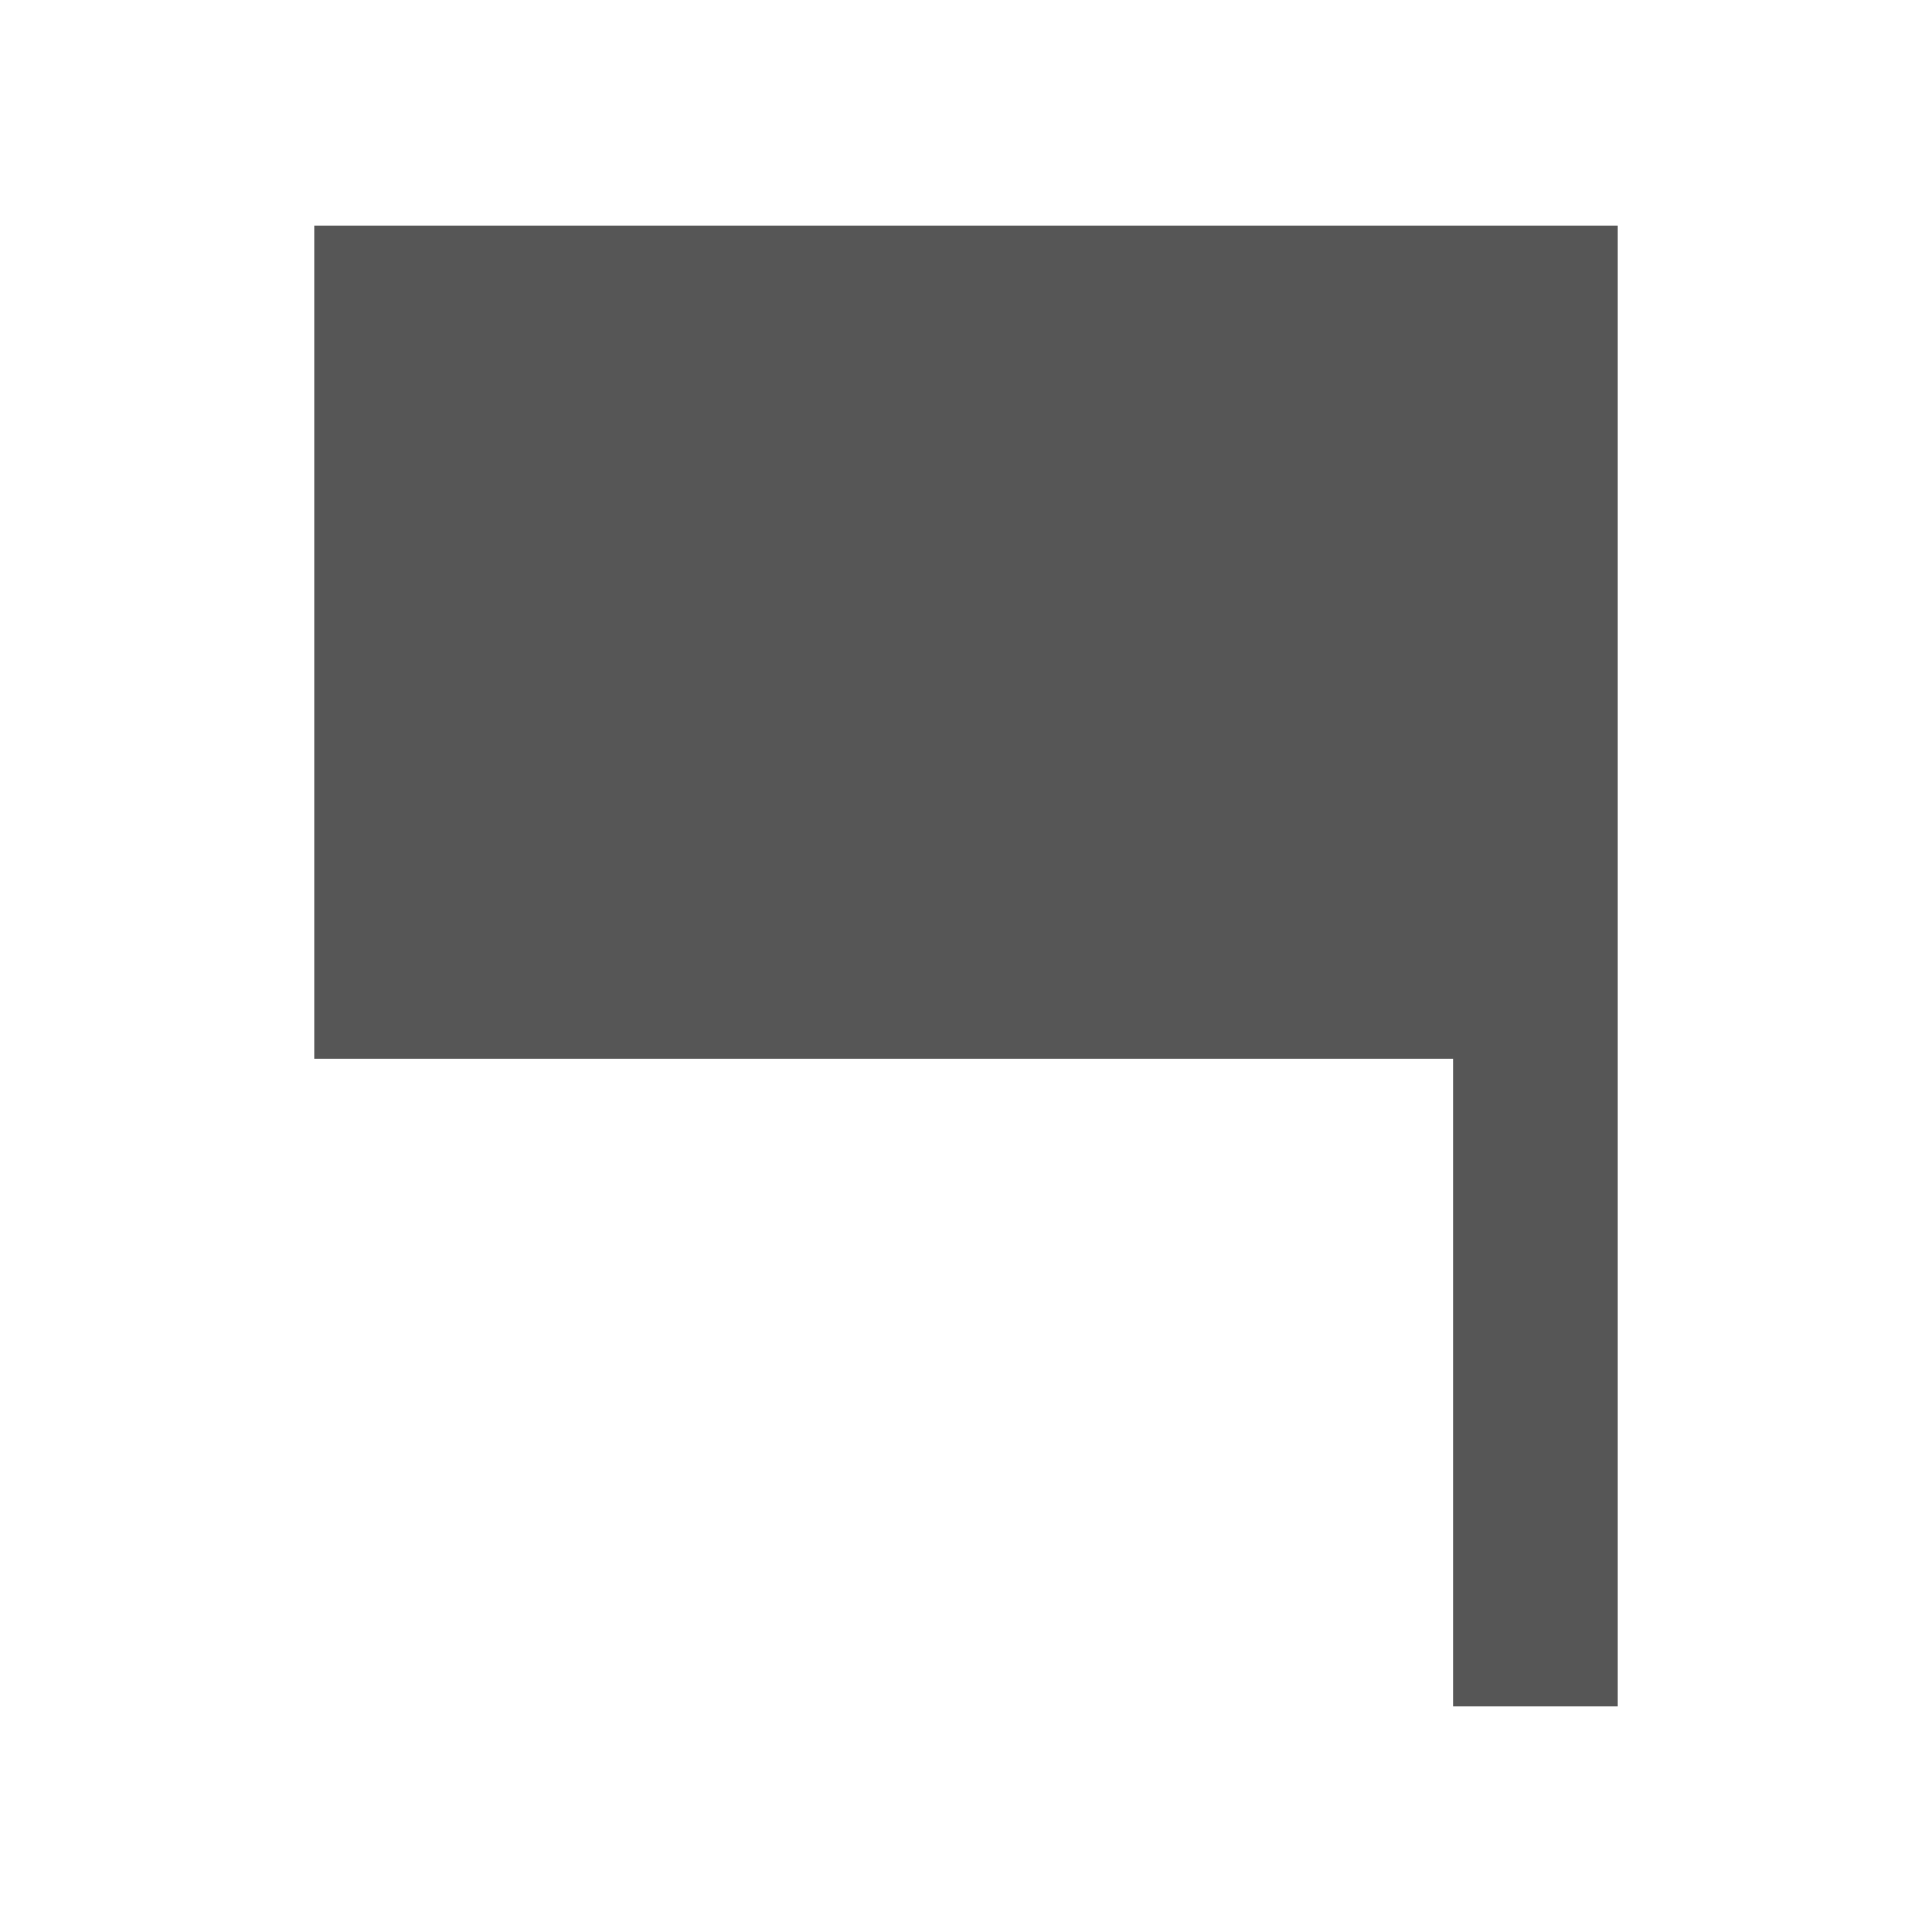
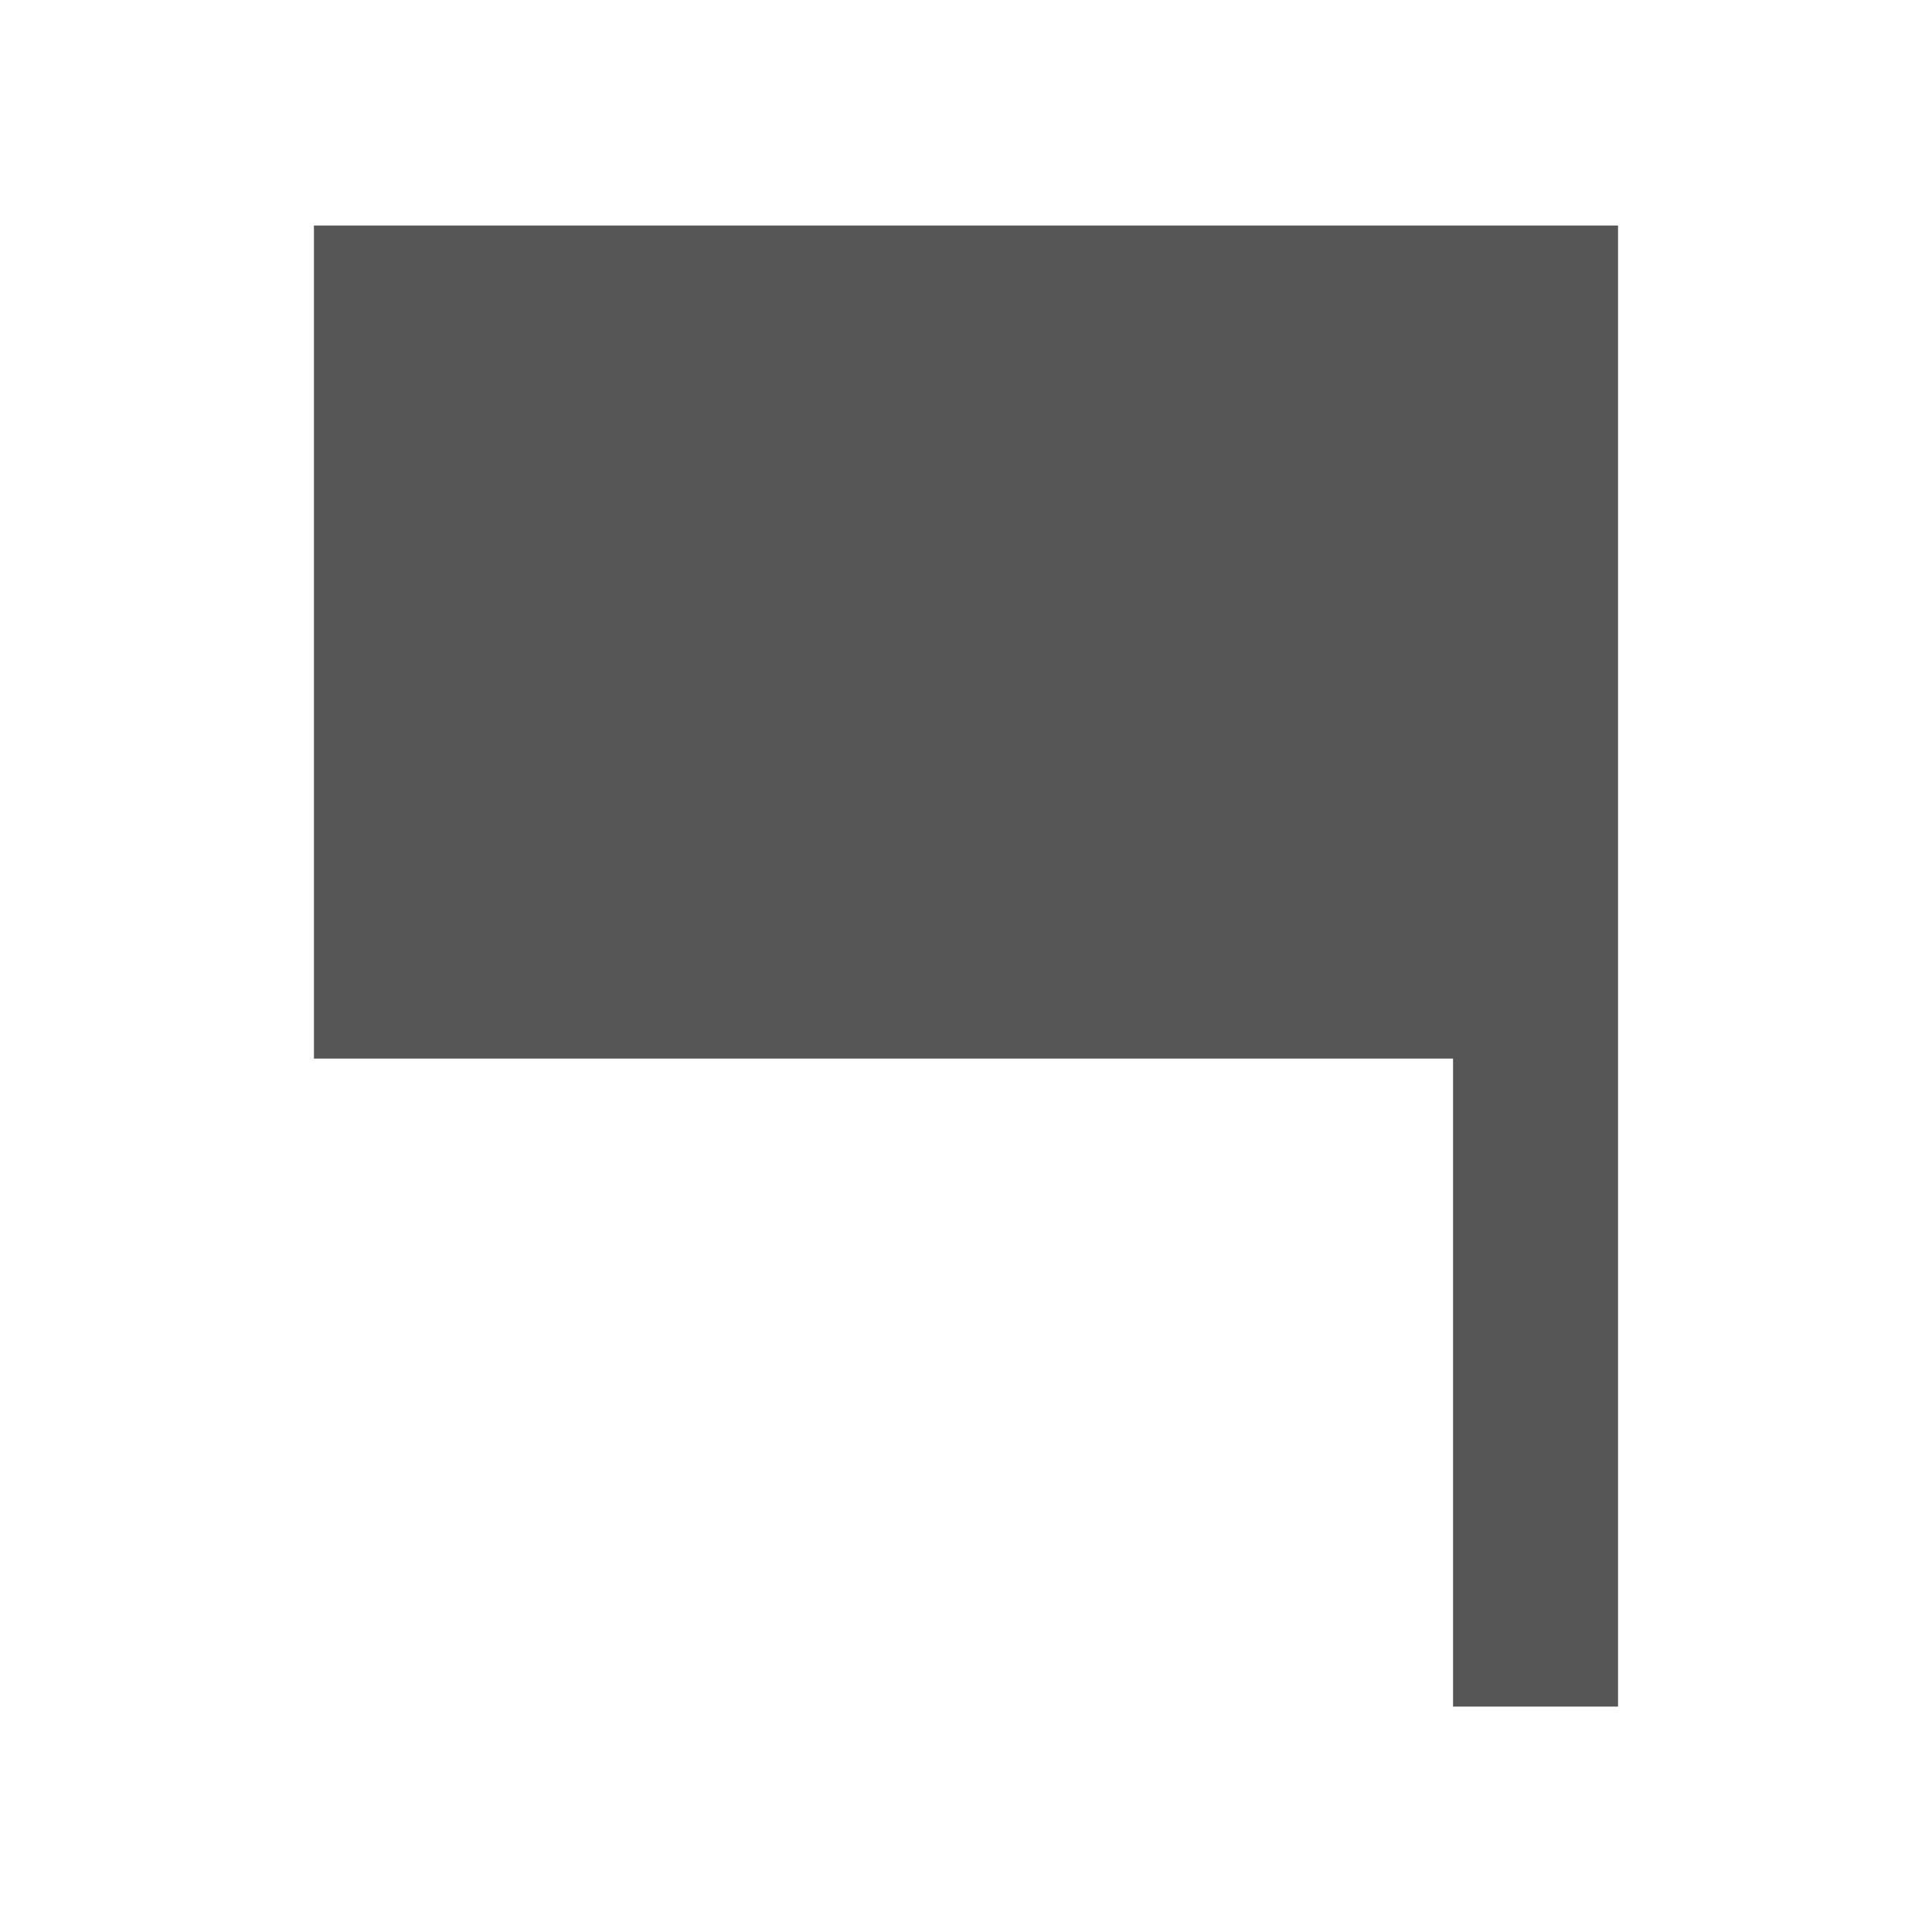
- <svg xmlns="http://www.w3.org/2000/svg" width="15" height="15" id="svg17805" version="1.1">
-   <defs id="defs17807" />
-   <g id="layer1" transform="translate(-159.6436,-100.308)">
-     <path style="color:#000000;fill:#565656;fill-opacity:1;fill-rule:nonzero;stroke:none;stroke-width:10;marker:none;visibility:visible;display:inline;overflow:visible;enable-background:accumulate" d="M 2.438 1.75 L 2.438 8.219 L 11.281 8.219 L 11.281 13.25 L 12.562 13.25 L 12.562 8.219 L 12.562 2.156 L 12.562 1.75 L 2.438 1.75 z " transform="translate(159.6436,100.308)" id="rect8962-1" />
+ <svg xmlns="http://www.w3.org/2000/svg" version="1.1" width="15" height="15" viewBox="0 0 15 15" id="svg17805" xml:space="preserve">
+   <defs id="defs6" />
+   <g transform="translate(-159.6436,-100.308)" id="layer1">
+     <path d="m 162.081,102.058 v 6.469 h 8.844 v 5.031 h 1.281 v -5.031 -6.062 -0.406 h -10.125 z" id="rect8962-1" style="fill:#565656" />
  </g>
</svg>
